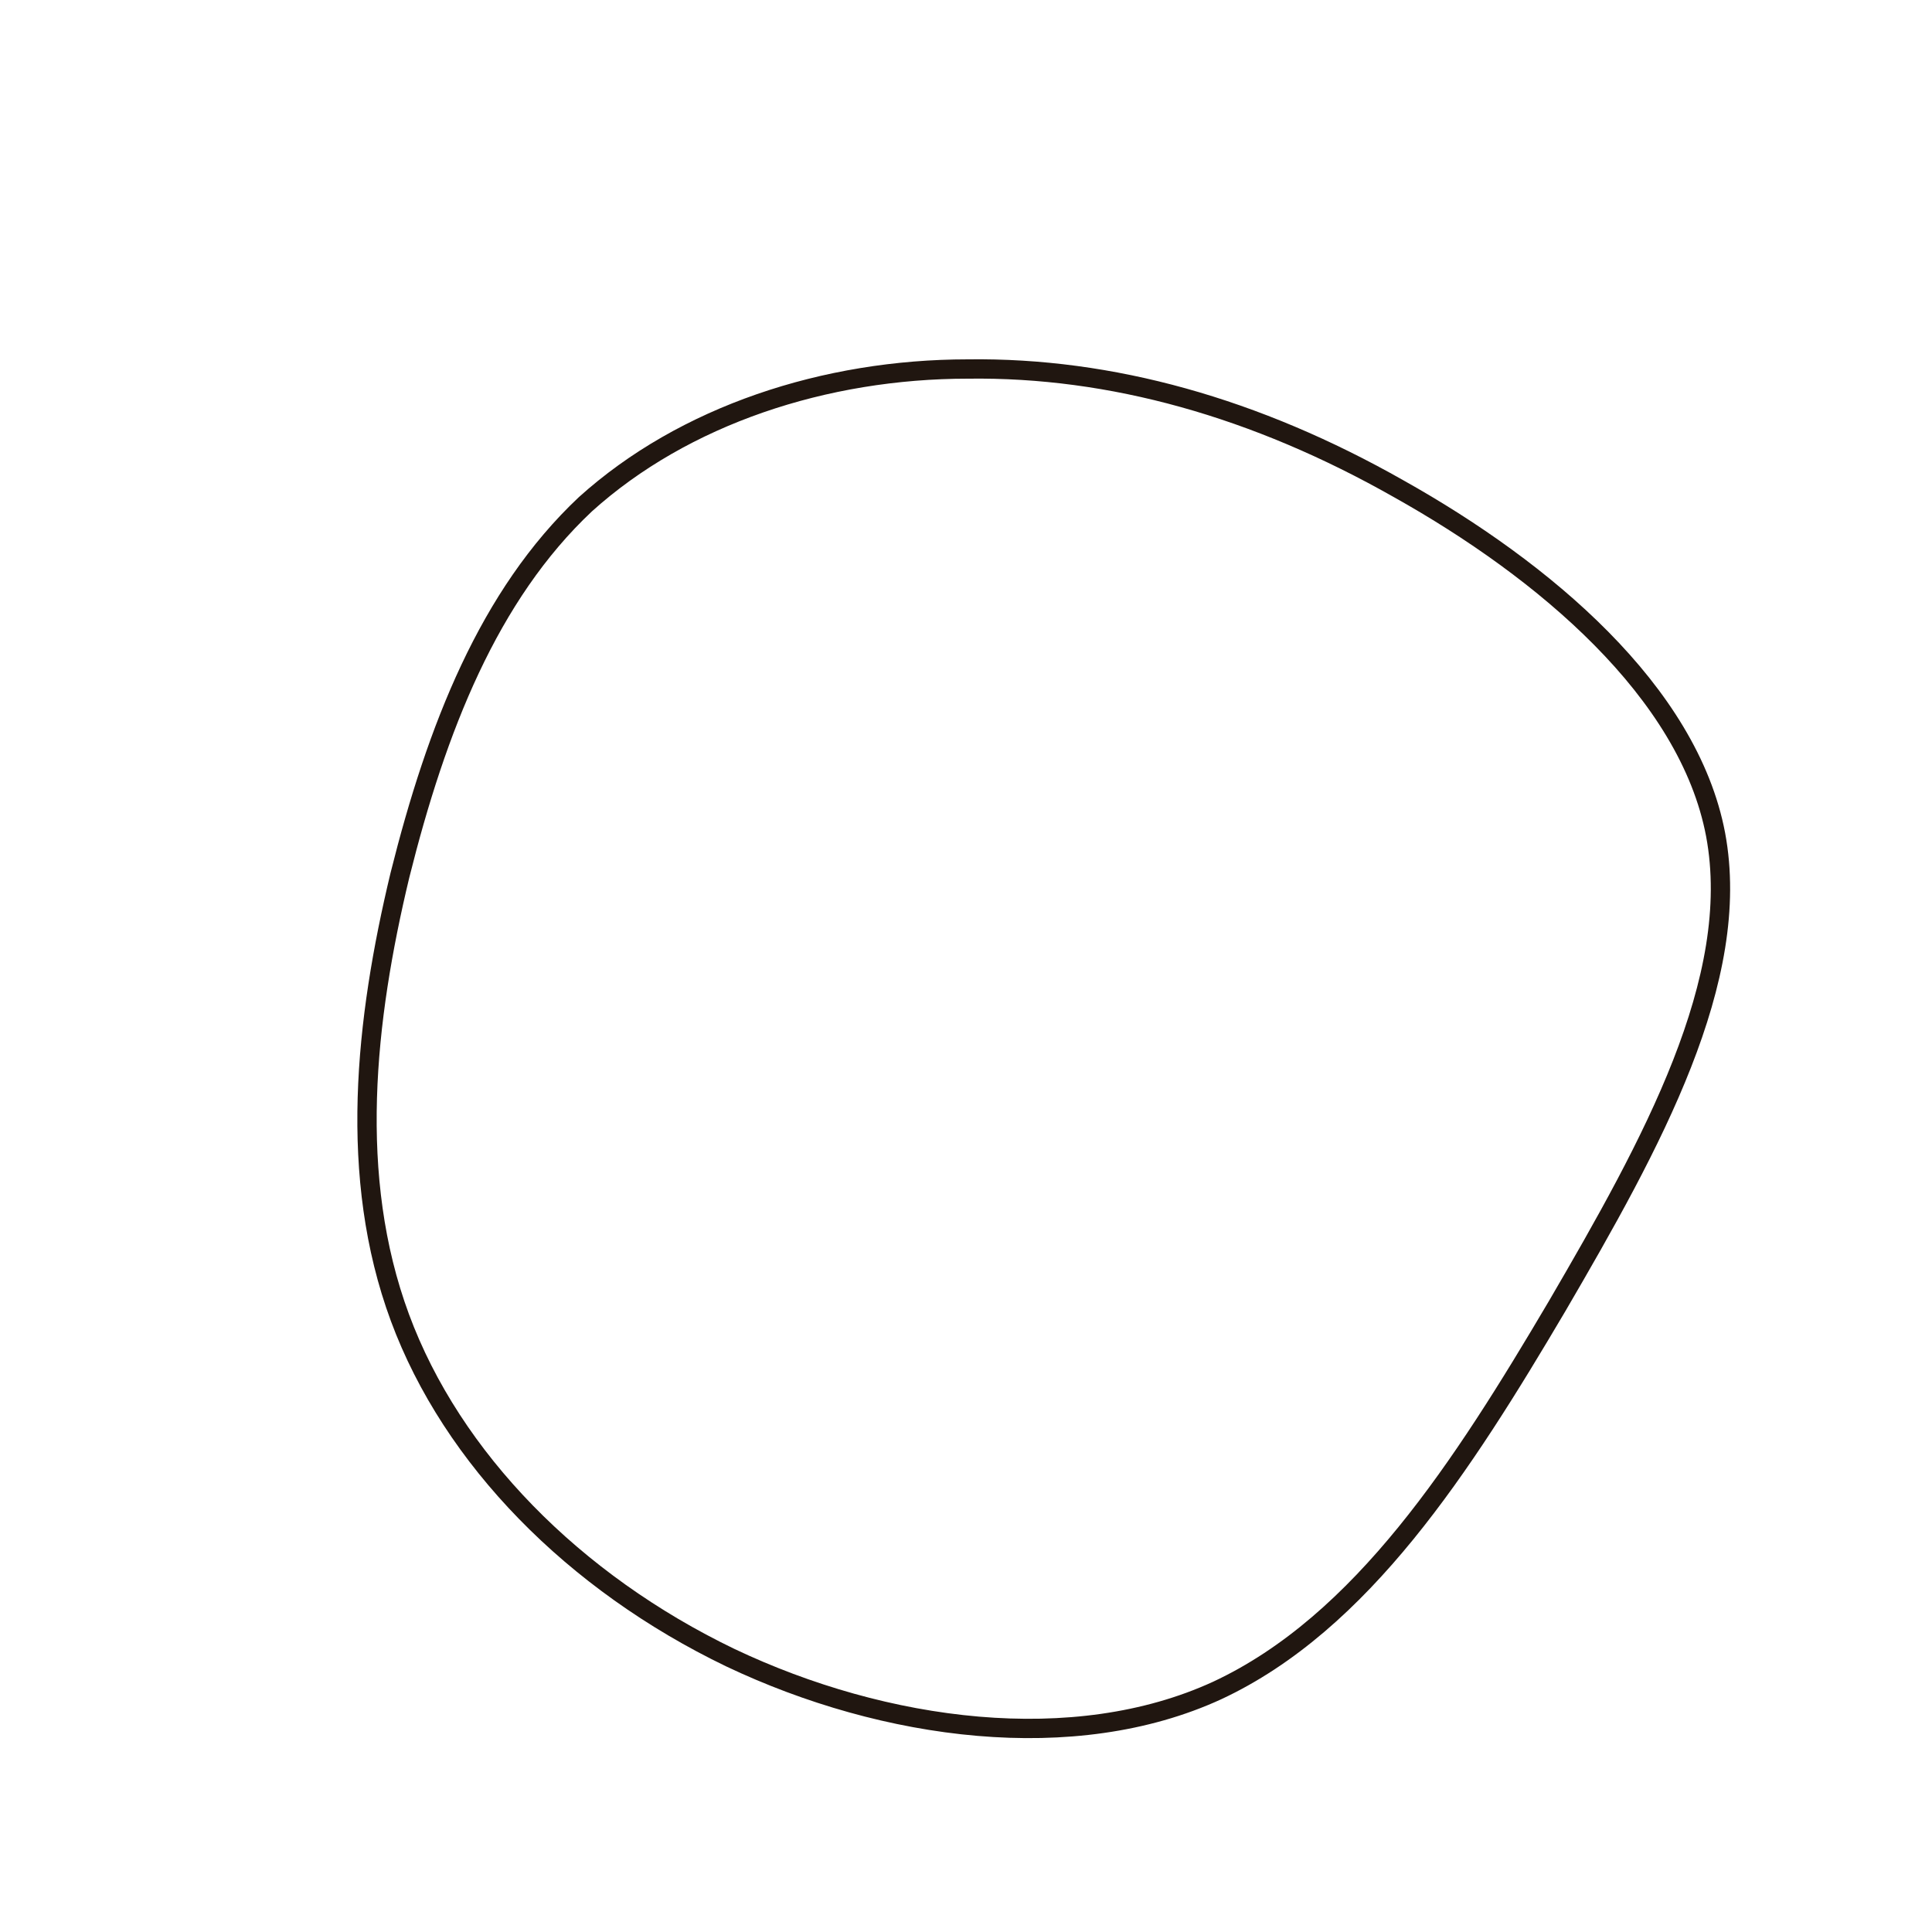
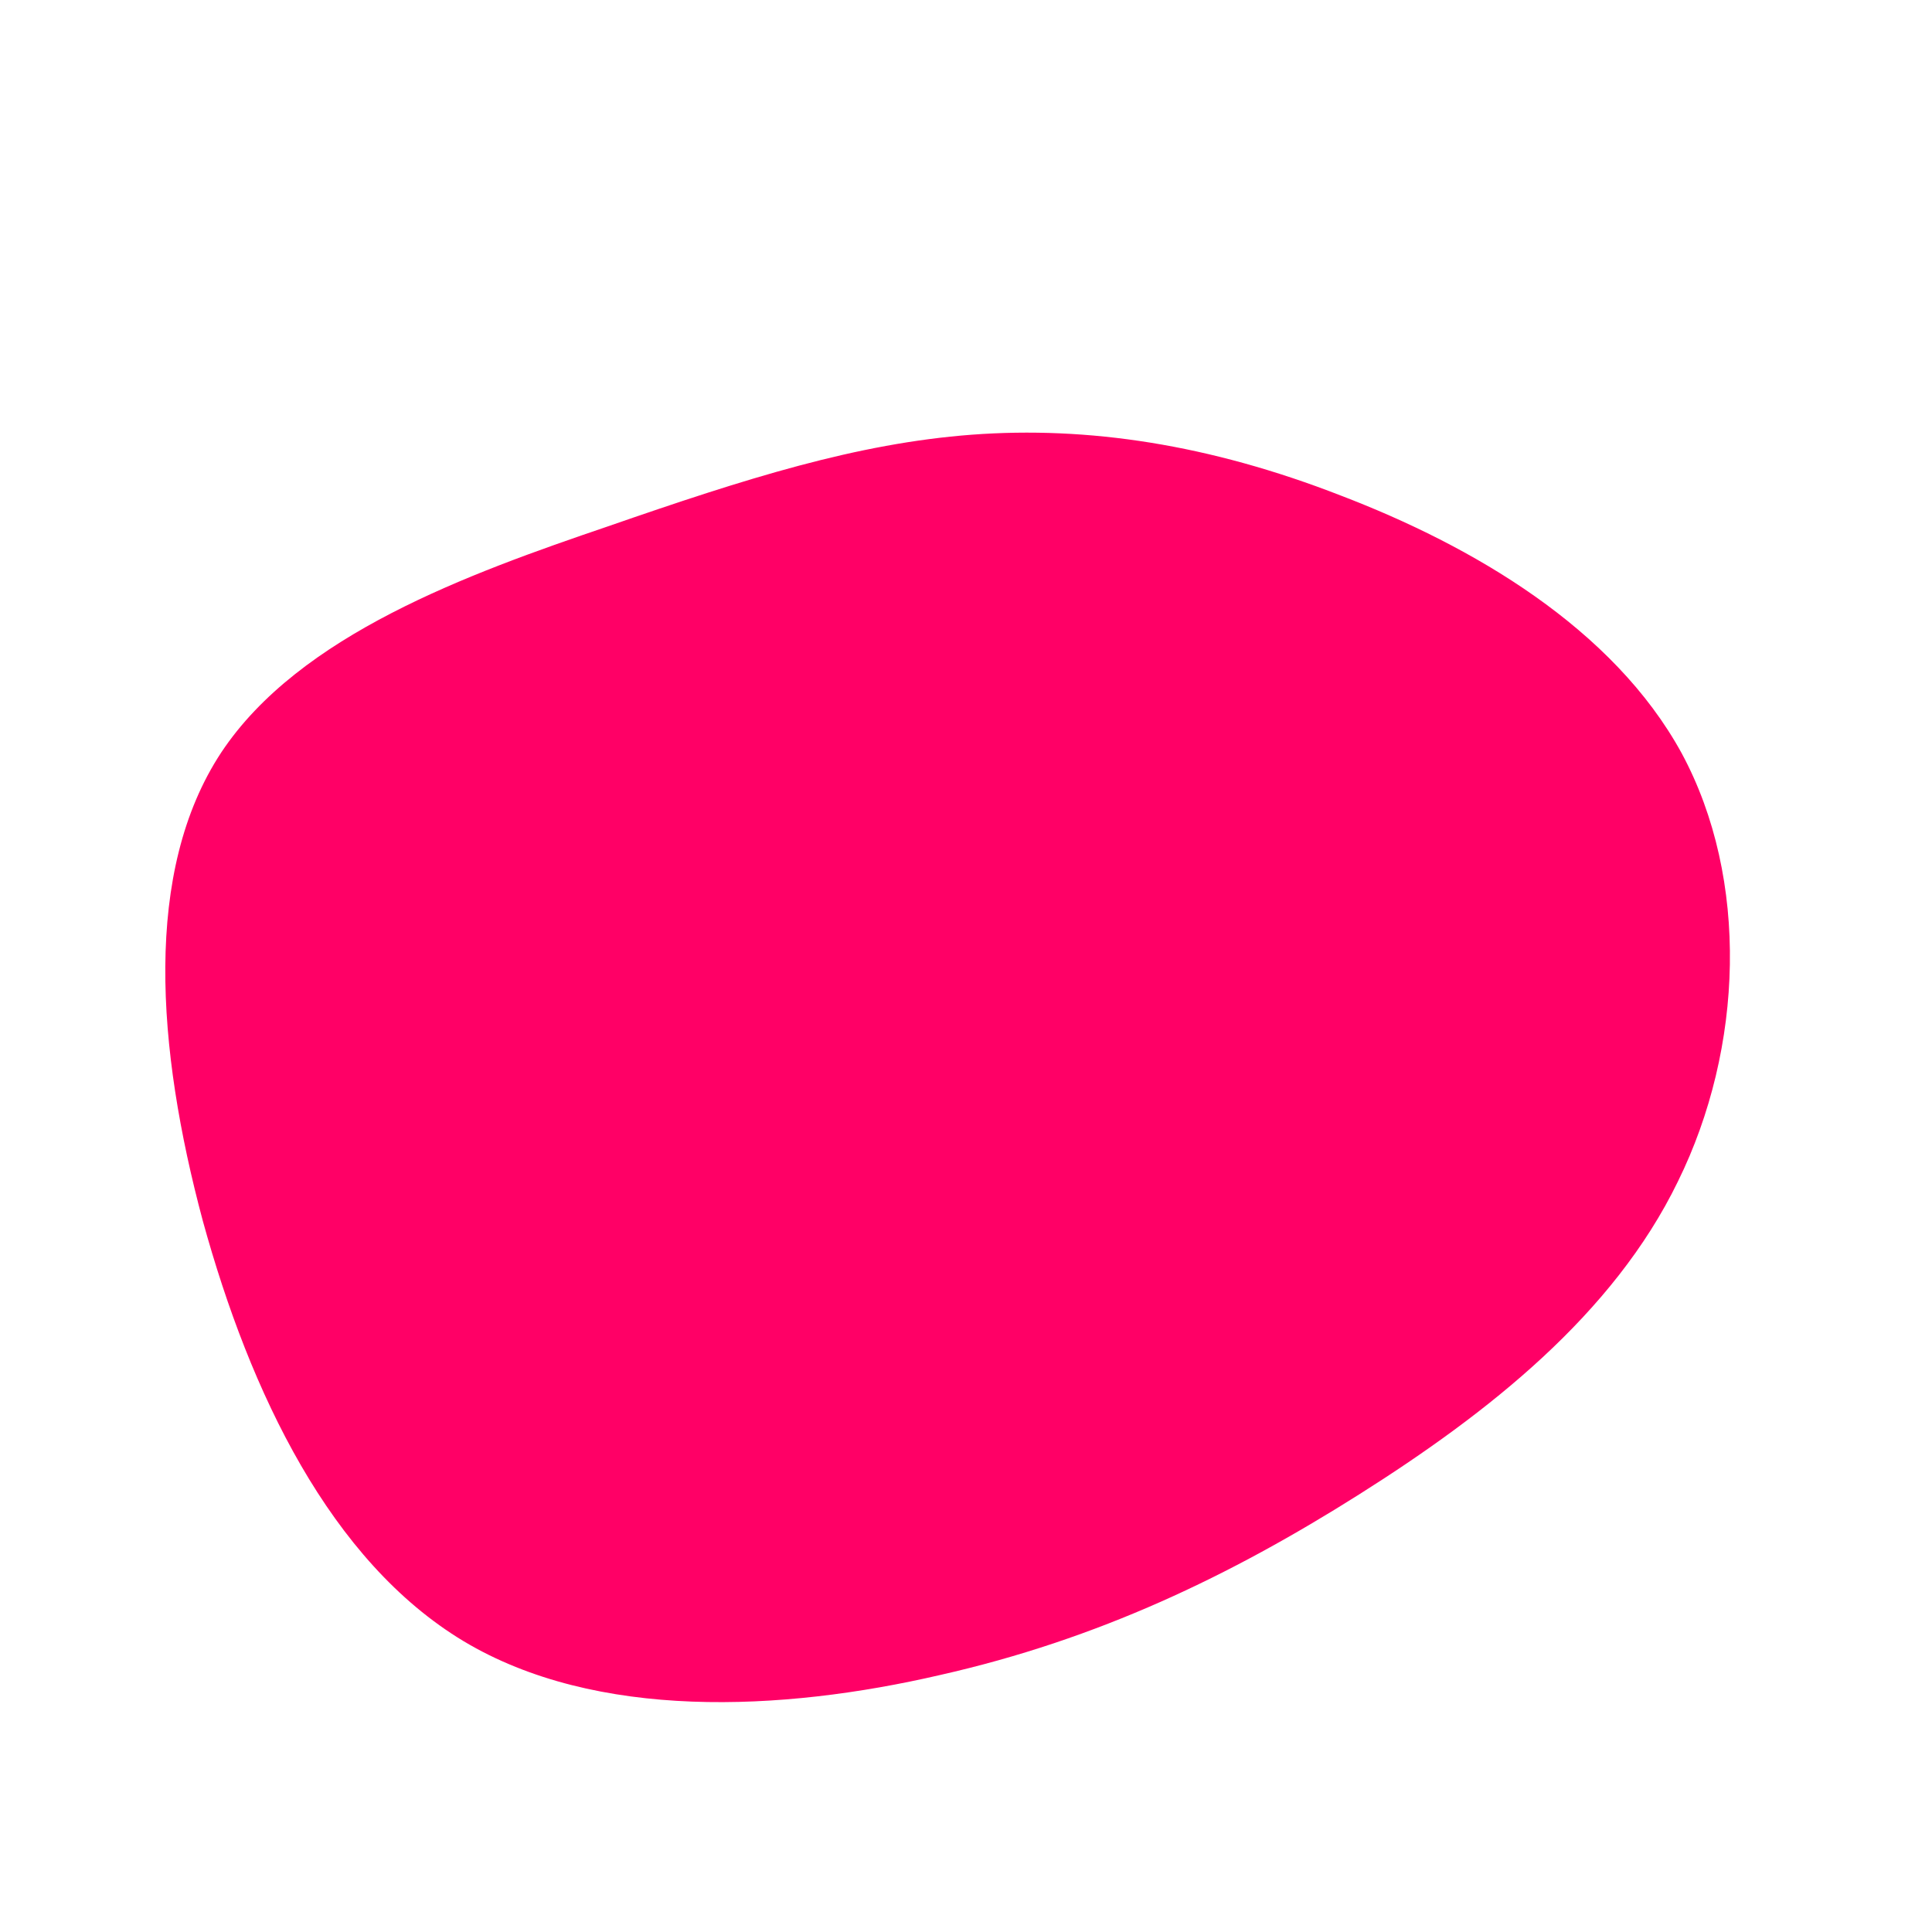
- <svg xmlns="http://www.w3.org/2000/svg" id="sw-js-blob-svg" viewBox="0 0 100 100" version="1.1">
-   <defs>
-     <linearGradient id="sw-gradient" x1="0" x2="1" y1="1" y2="0">
-       <stop id="stop1" stop-color="rgba(32, 22, 16, 1)" offset="0%" />
-       <stop id="stop2" stop-color="rgba(32, 22, 16, 1)" offset="100%" />
-     </linearGradient>
-   </defs>
-   <path fill="none" d="M22.4,-24.7C29.9,-20.5,37.4,-14.2,38.8,-6.8C40.2,0.7,35.5,9.2,30.6,17.6C25.7,25.9,20.5,34,13,37.5C5.6,40.9,-4.2,39.6,-12.2,35.8C-20.3,31.9,-26.6,25.5,-29.3,18.2C-32,10.9,-31.1,2.8,-29.3,-4.7C-27.4,-12.3,-24.7,-19.2,-19.7,-23.9C-14.6,-28.5,-7.3,-30.9,0.1,-30.9C7.5,-31,15,-28.9,22.4,-24.7Z" width="100%" height="100%" transform="translate(50 50)" stroke-width="1" style="transition: all 0.3s ease 0s;" stroke="url(#sw-gradient)" />
+ <svg xmlns="http://www.w3.org/2000/svg" viewBox="0 0 200 200">
+   <path fill="#FF0066" d="M38.8,-48.7C52.4,-43.5,67,-35,74.1,-22C81.1,-9,80.5,8.5,73.7,22.3C67,36.1,54,46.3,40.7,54.7C27.4,63.1,13.7,69.7,-2.7,73.4C-19.1,77.2,-38.3,78.1,-52,69.9C-65.8,61.6,-74.1,44.2,-79,26.4C-83.8,8.5,-85.2,-9.8,-77.1,-22.1C-69,-34.3,-51.5,-40.6,-37.1,-45.5C-22.7,-50.5,-11.3,-54.1,0.6,-55C12.6,-55.9,25.2,-54,38.8,-48.7Z" transform="translate(100 100)" />
</svg>
